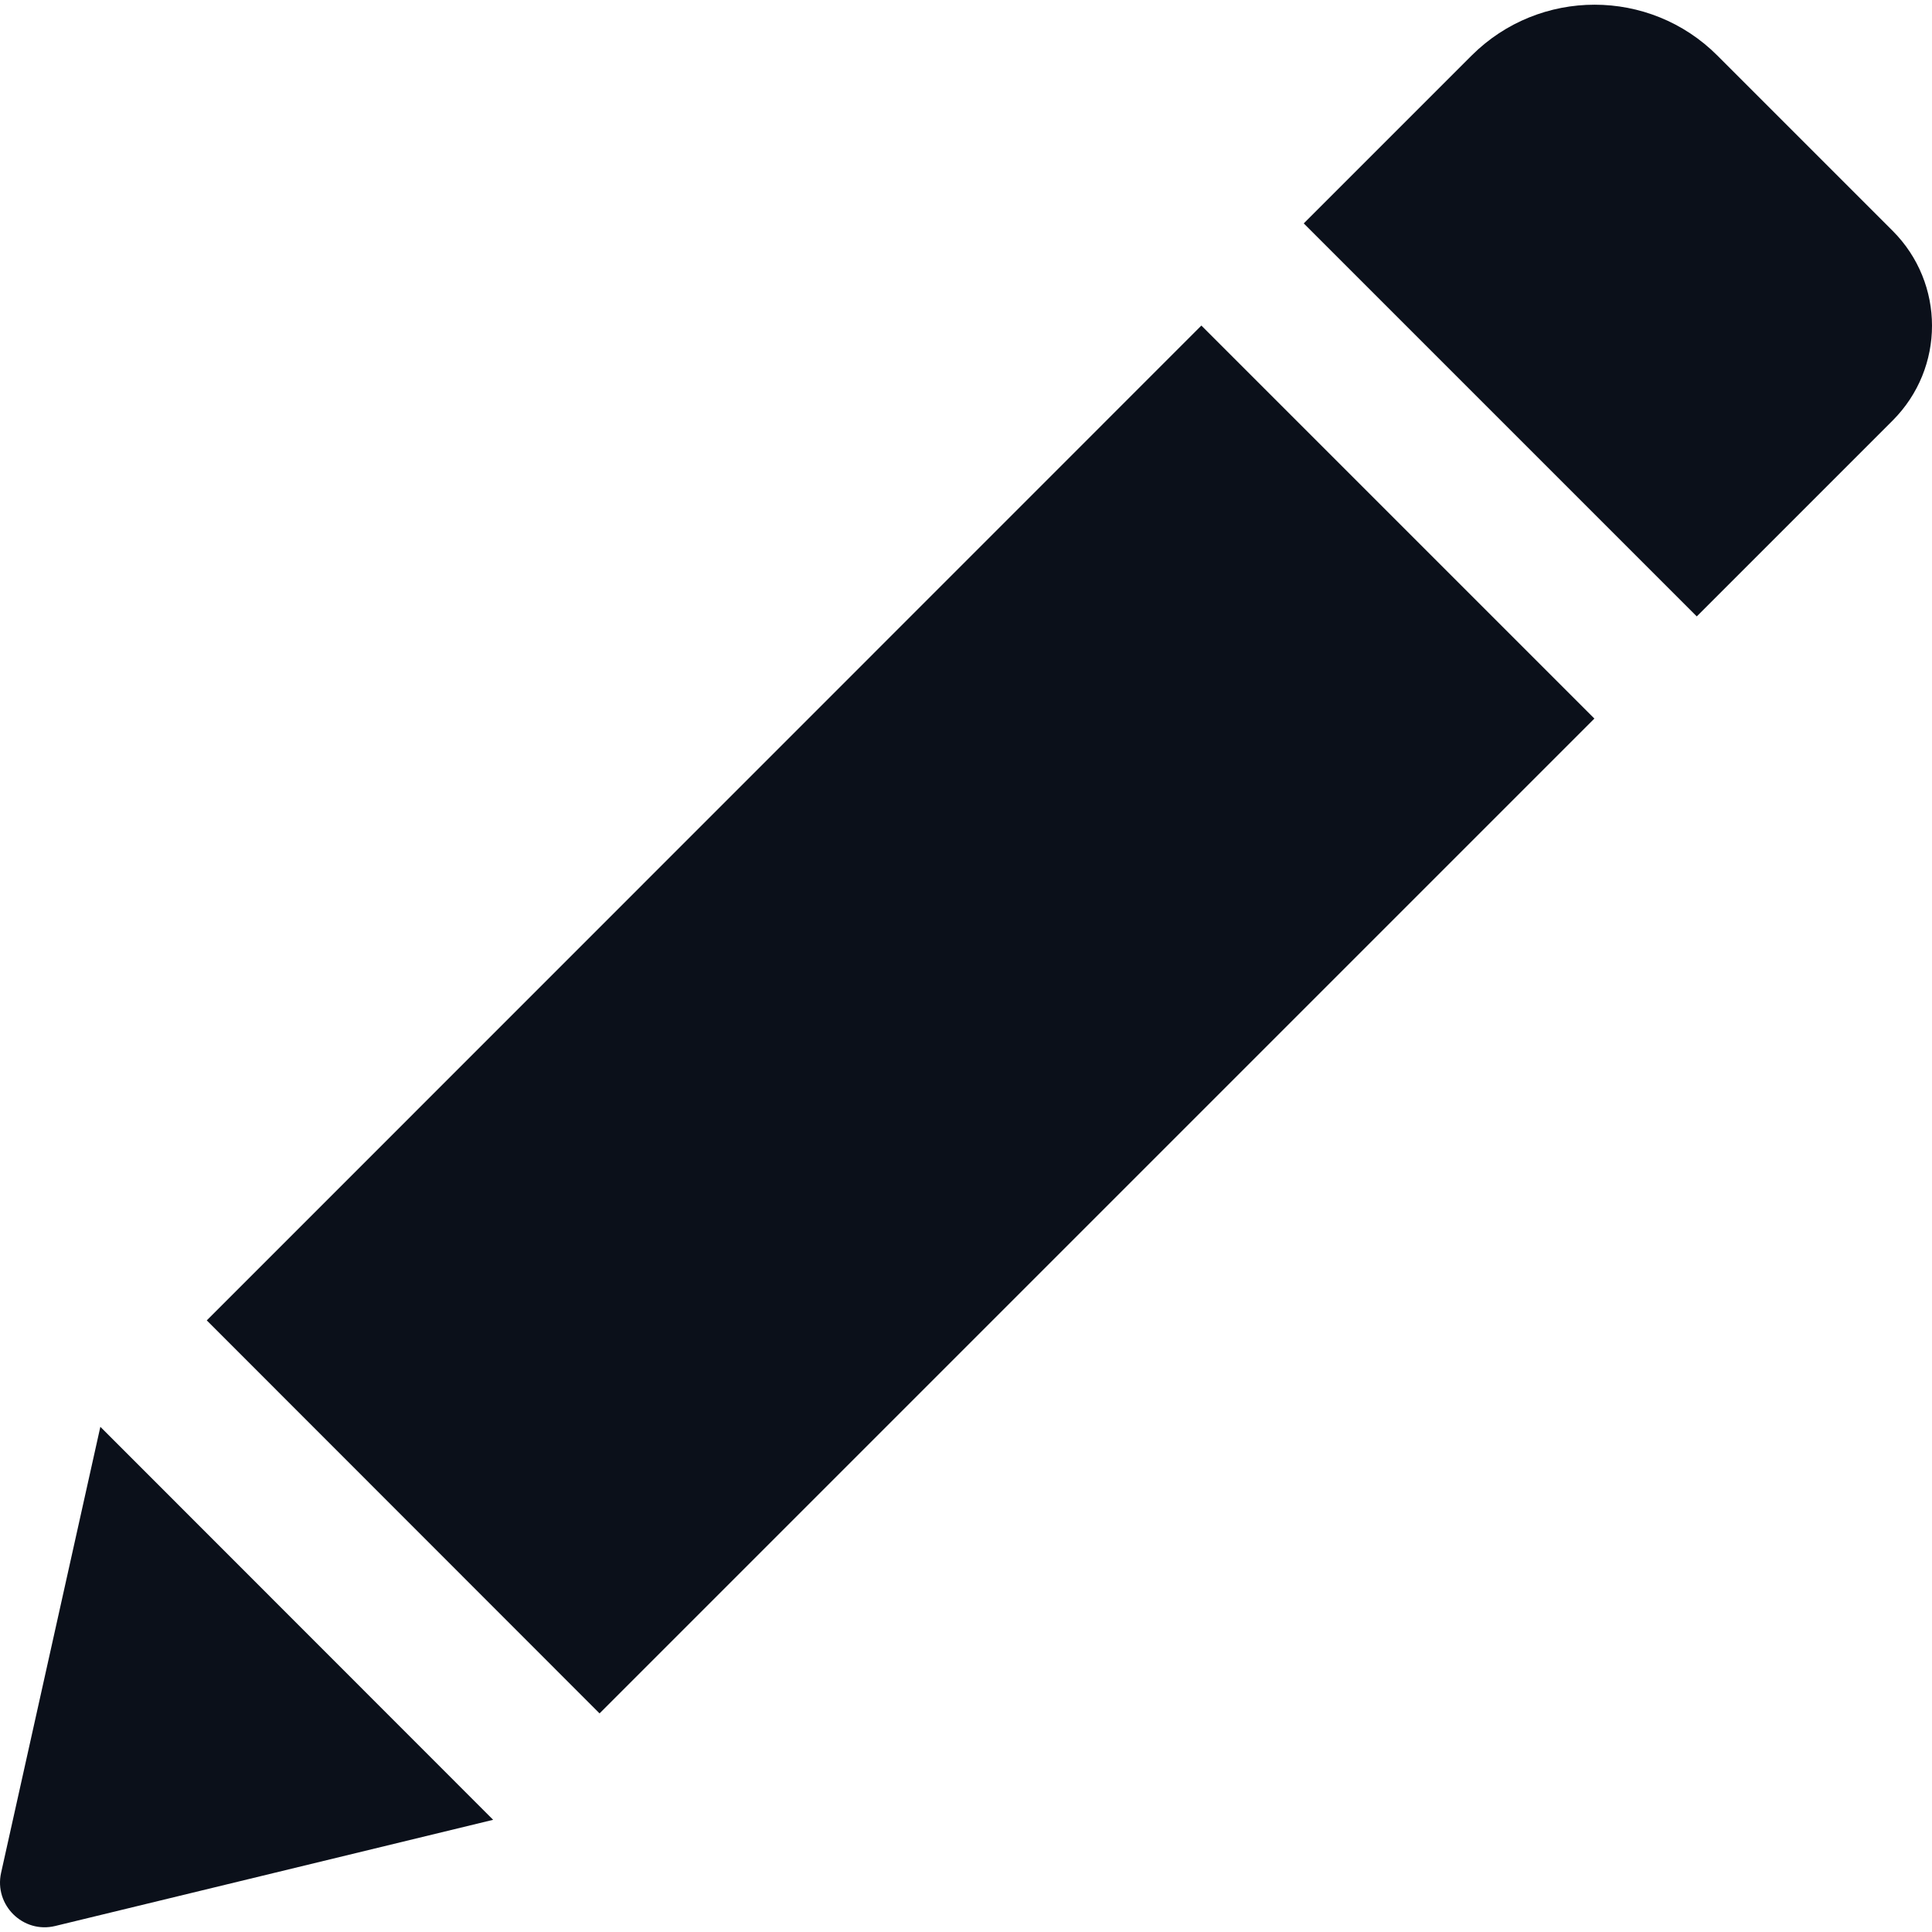
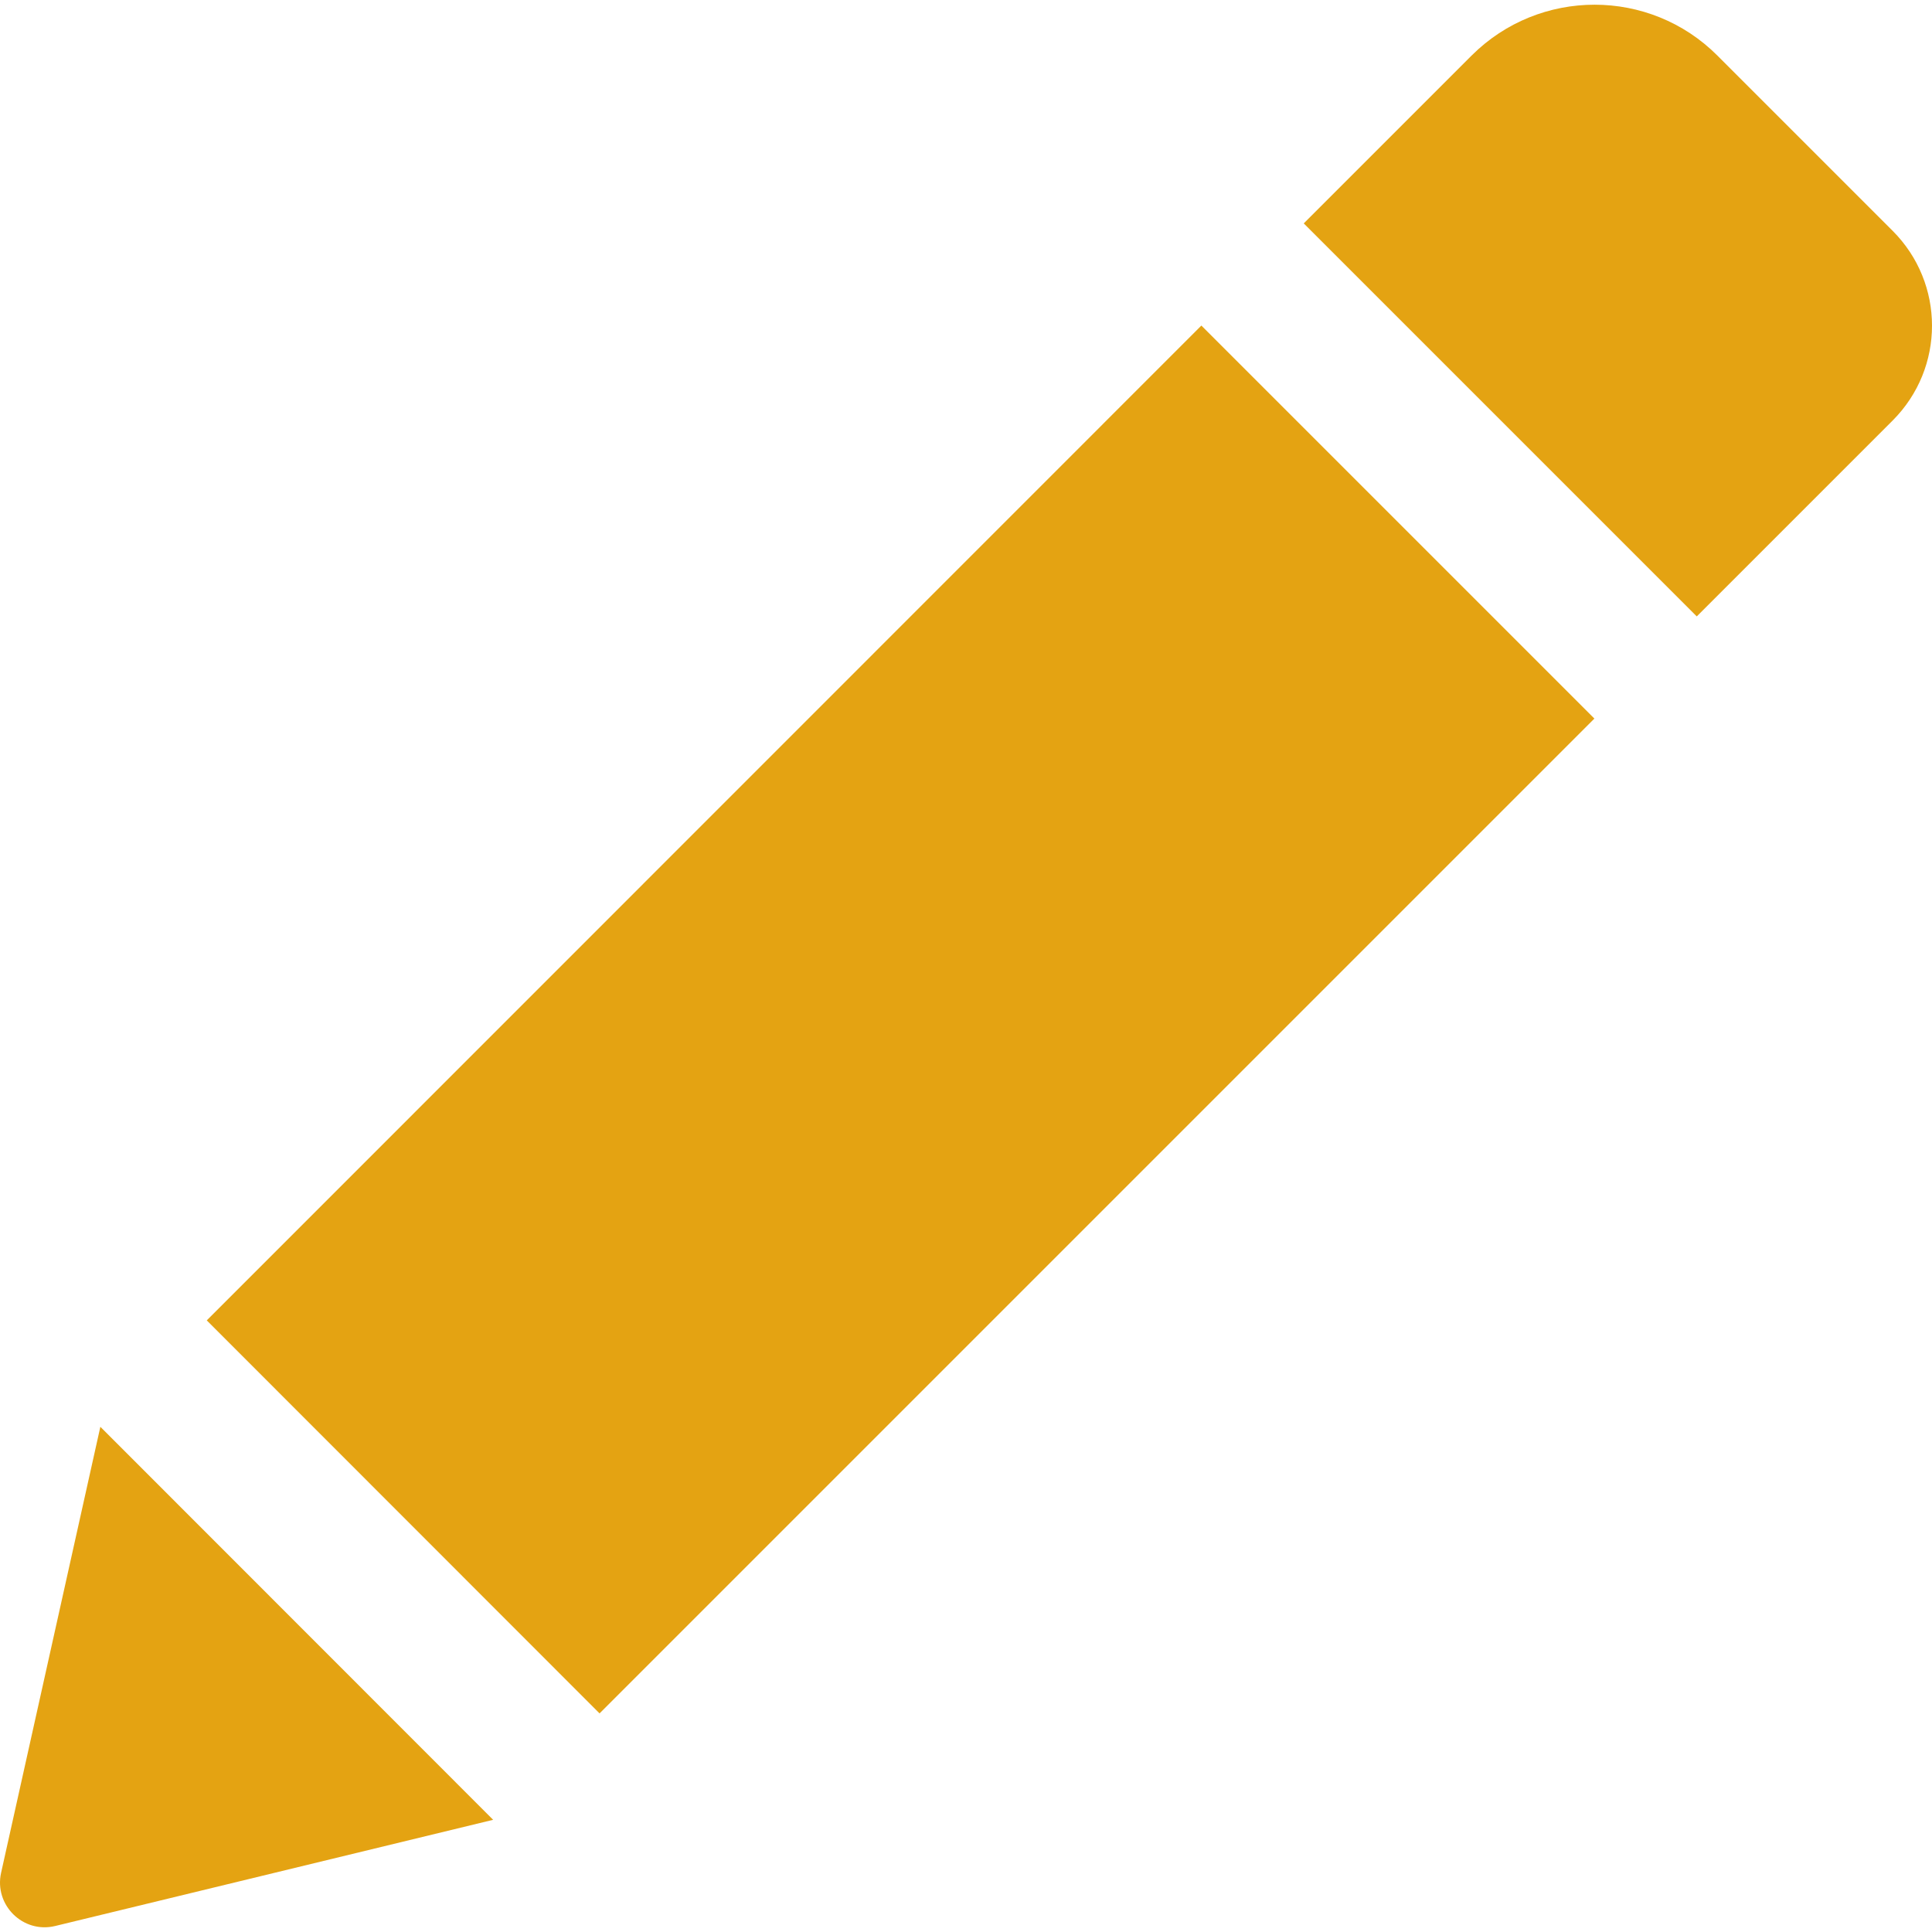
<svg xmlns="http://www.w3.org/2000/svg" version="1.1" id="Capa_1" x="0px" y="0px" width="528.899px" height="528.899px" viewBox="0 0 528.899 528.899" style="enable-background:new 0 0 528.899 528.899;" xml:space="preserve">
  <g>
-     <path fill="#0B101A" d="M328.883,89.125l107.59,107.589l-272.34,272.34L56.604,361.465L328.883,89.125z M518.113,63.177l-47.981-47.981   c-18.543-18.543-48.653-18.543-67.259,0l-45.961,45.961l107.59,107.59l53.611-53.611   C532.495,100.753,532.495,77.559,518.113,63.177z M0.3,512.69c-1.958,8.812,5.998,16.708,14.811,14.565l119.891-29.069   L27.473,390.597L0.3,512.69z" />
+     <path fill="#e4a312" d="M328.883,89.125l107.59,107.589l-272.34,272.34L56.604,361.465L328.883,89.125z M518.113,63.177l-47.981-47.981   c-18.543-18.543-48.653-18.543-67.259,0l-45.961,45.961l107.59,107.59l53.611-53.611   C532.495,100.753,532.495,77.559,518.113,63.177z M0.3,512.69c-1.958,8.812,5.998,16.708,14.811,14.565l119.891-29.069   L27.473,390.597L0.3,512.69z" />
  </g>
  <g>
</g>
  <g>
</g>
  <g>
</g>
  <g>
</g>
  <g>
</g>
  <g>
</g>
  <g>
</g>
  <g>
</g>
  <g>
</g>
  <g>
</g>
  <g>
</g>
  <g>
</g>
  <g>
</g>
  <g>
</g>
  <g>
</g>
</svg>
